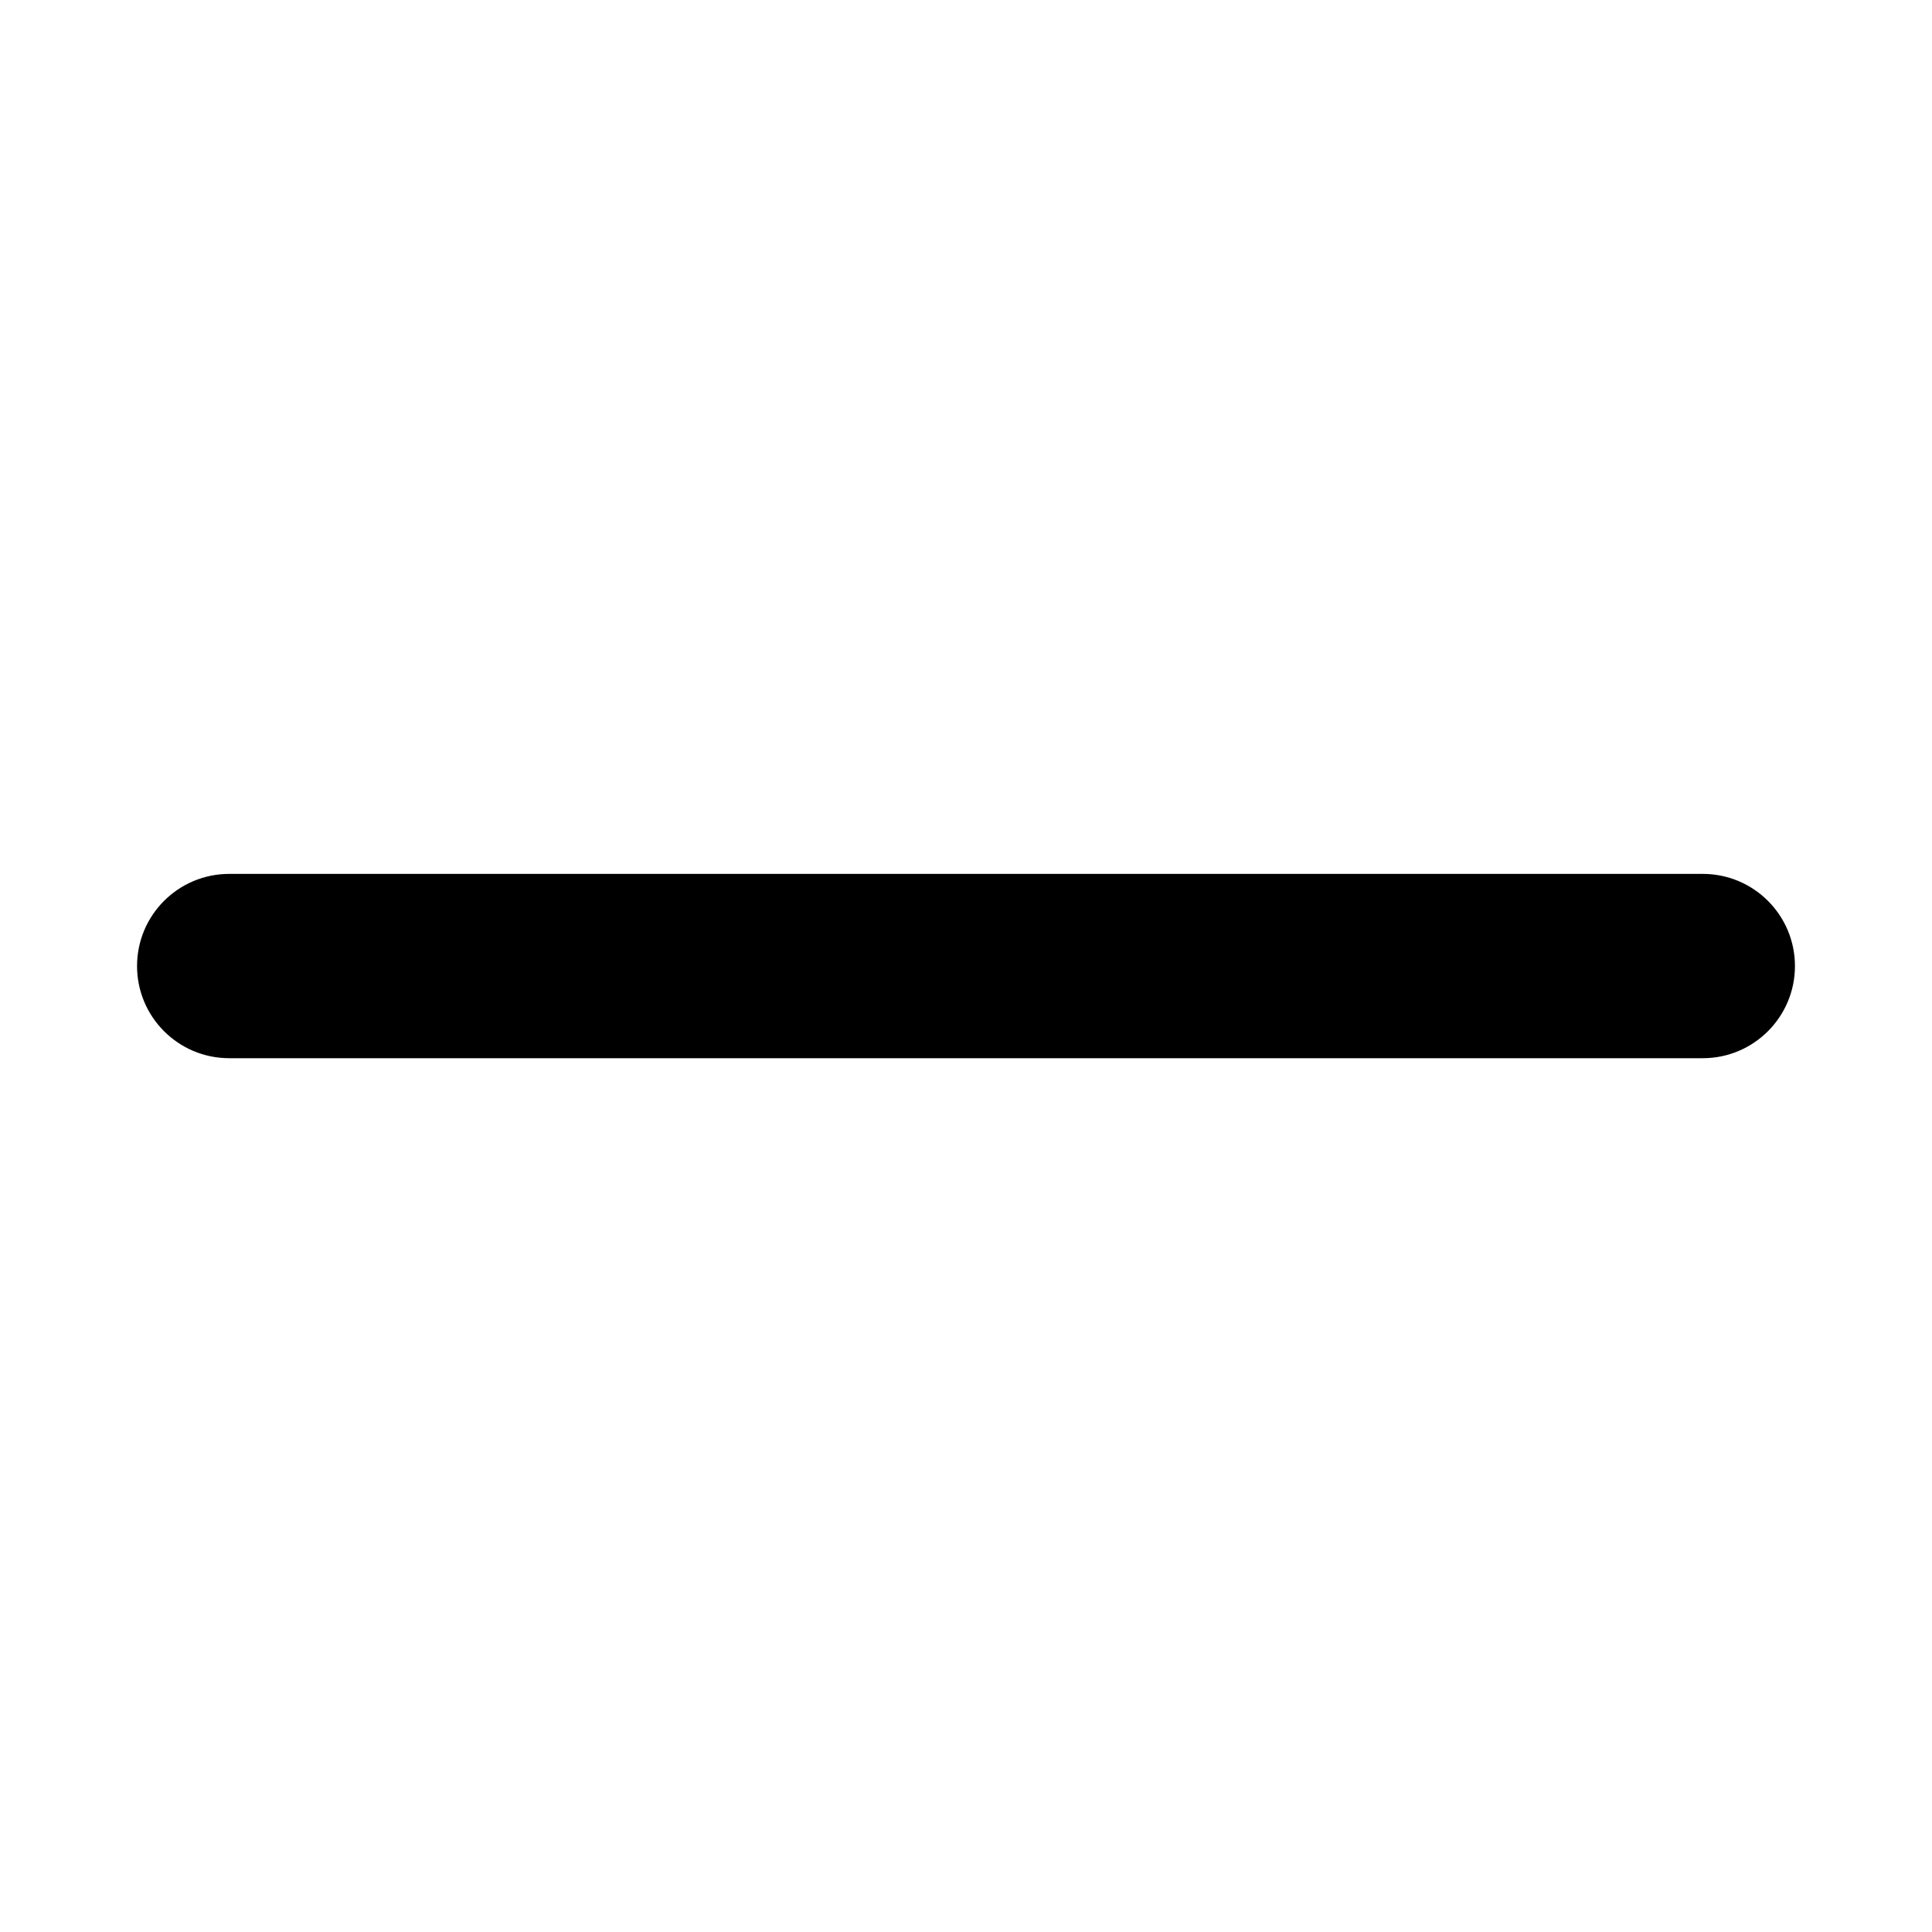
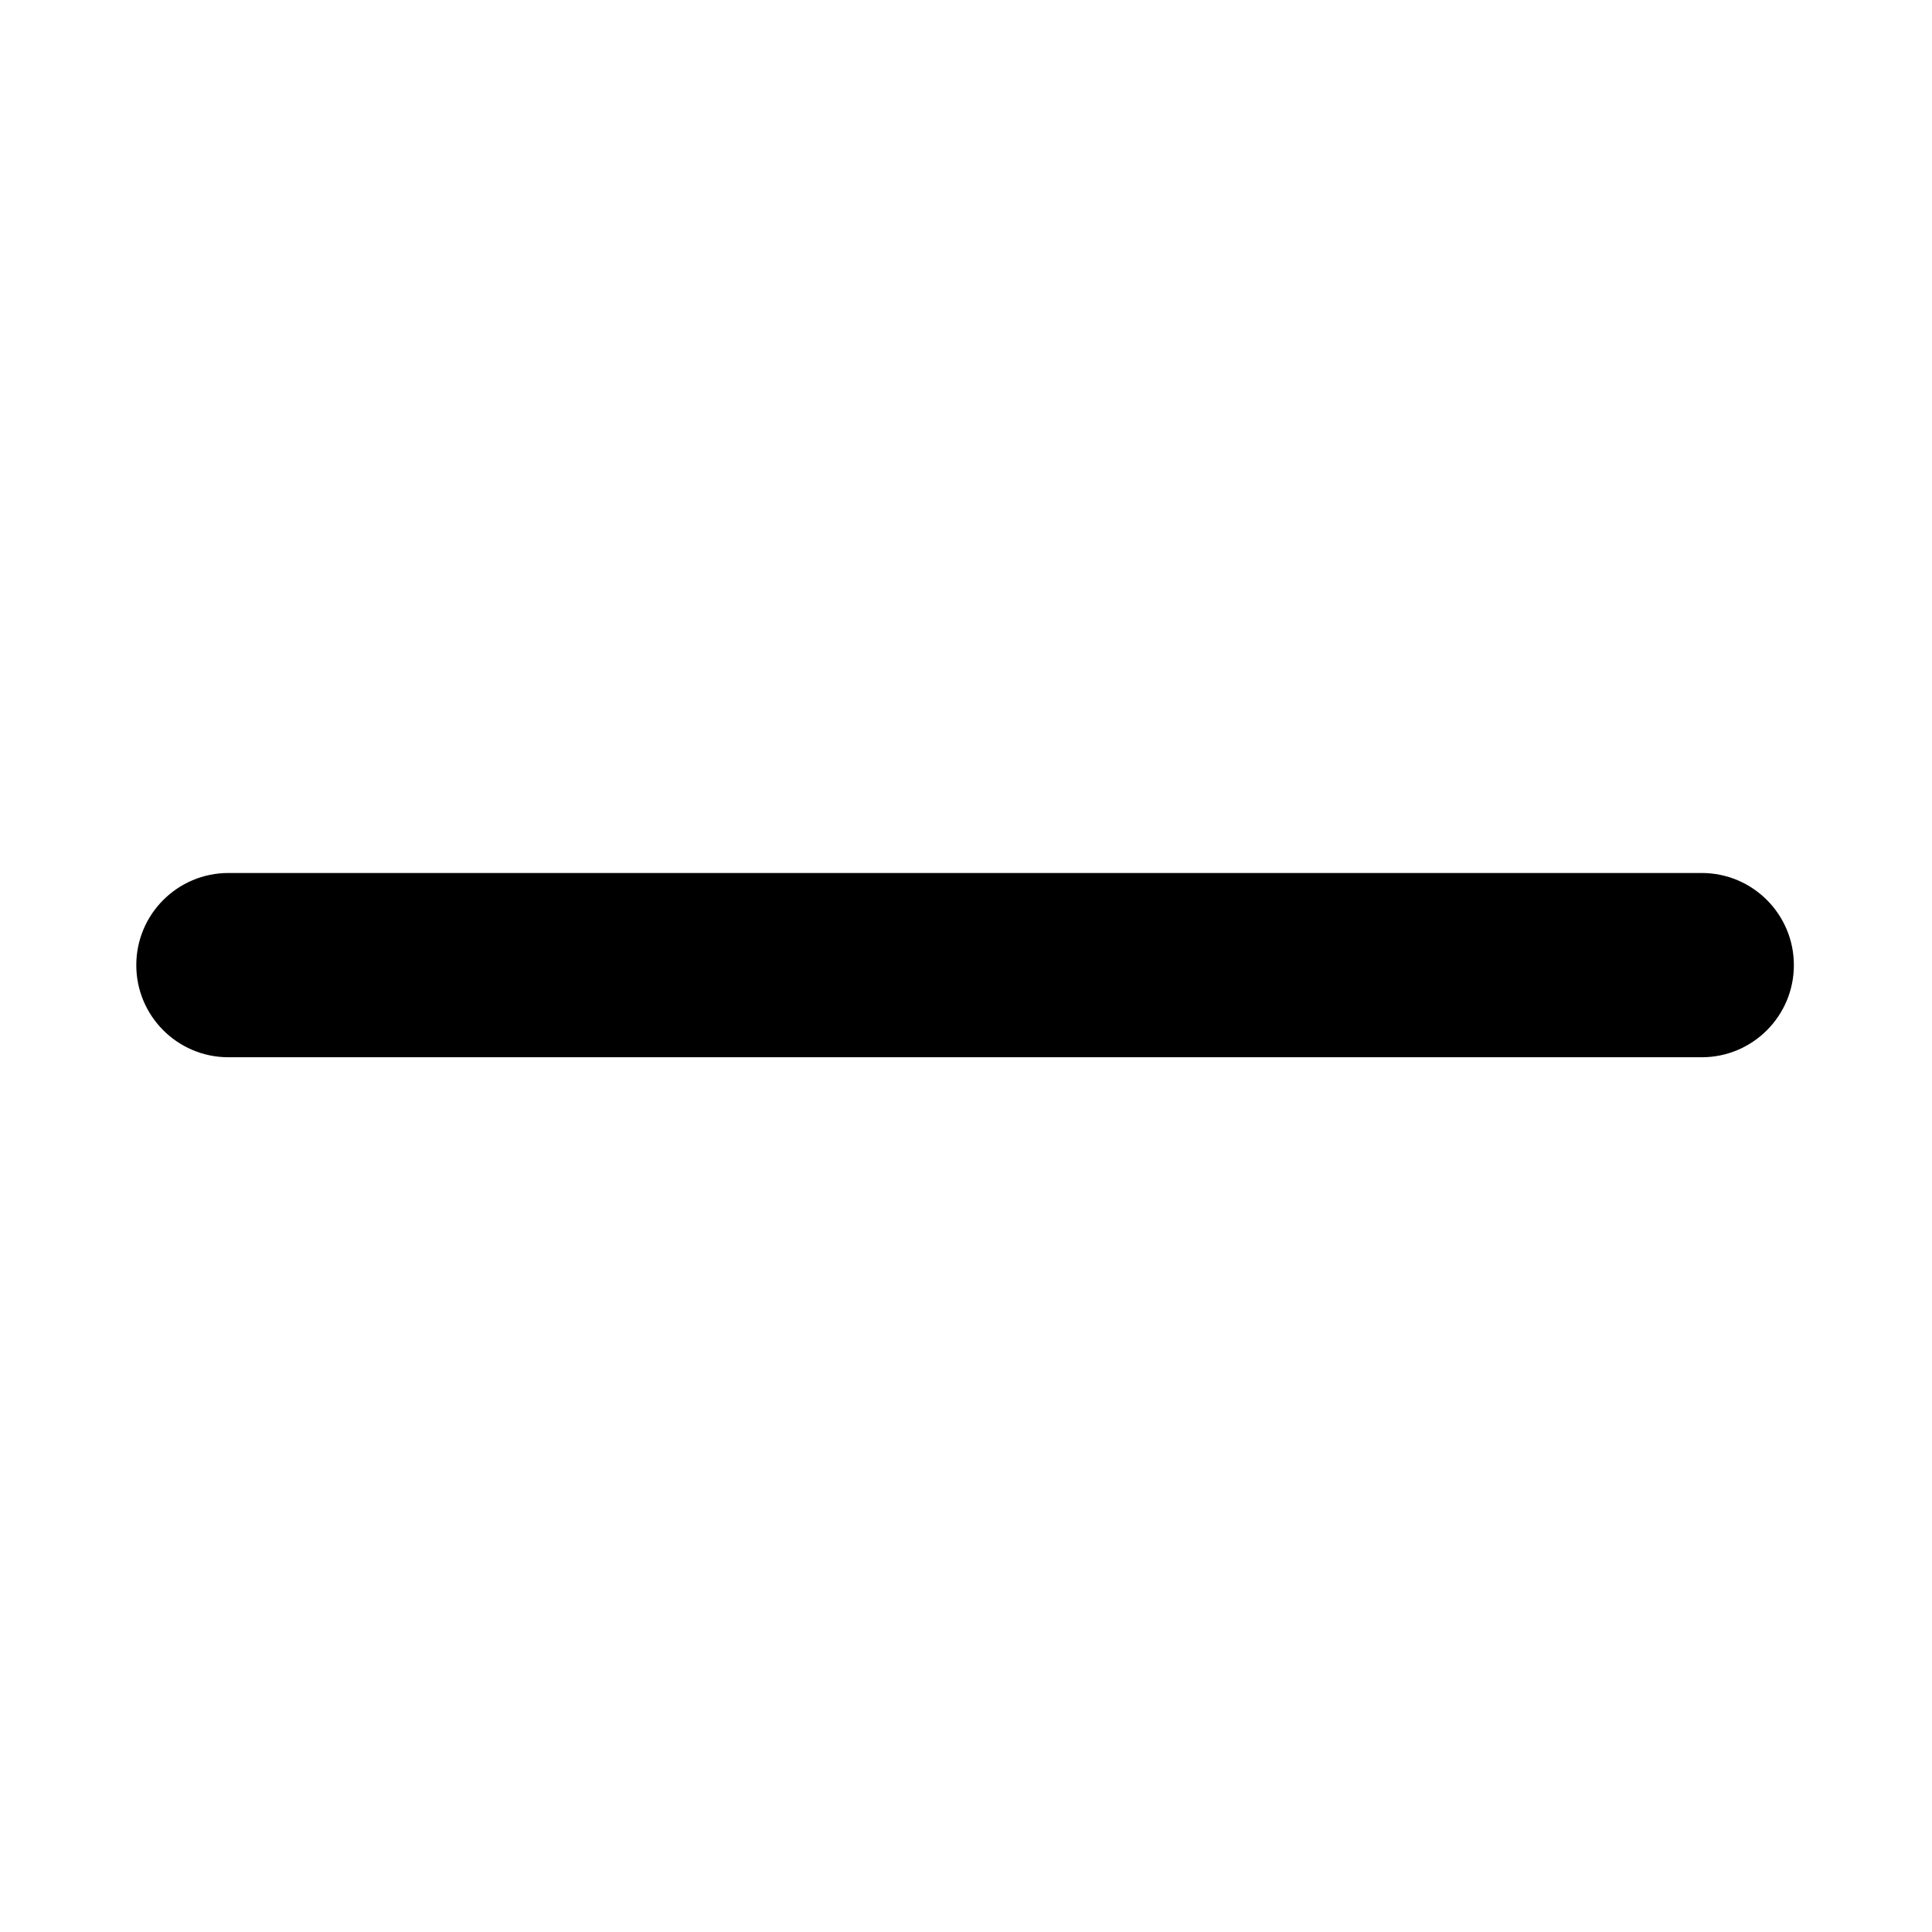
- <svg xmlns="http://www.w3.org/2000/svg" height="1100" viewBox="25.6 25.6 1048.8 1048.8" width="1100">
+ <svg xmlns="http://www.w3.org/2000/svg" width="1049" height="1049" viewBox="26 26 1049 1049">
  <g fill="#000000">
    <path d="M949.976 500a50.025 50.025 0 1 1 0 100.05H150.024a50.025 50.025 0 1 1 0-100.05z" />
  </g>
</svg>
